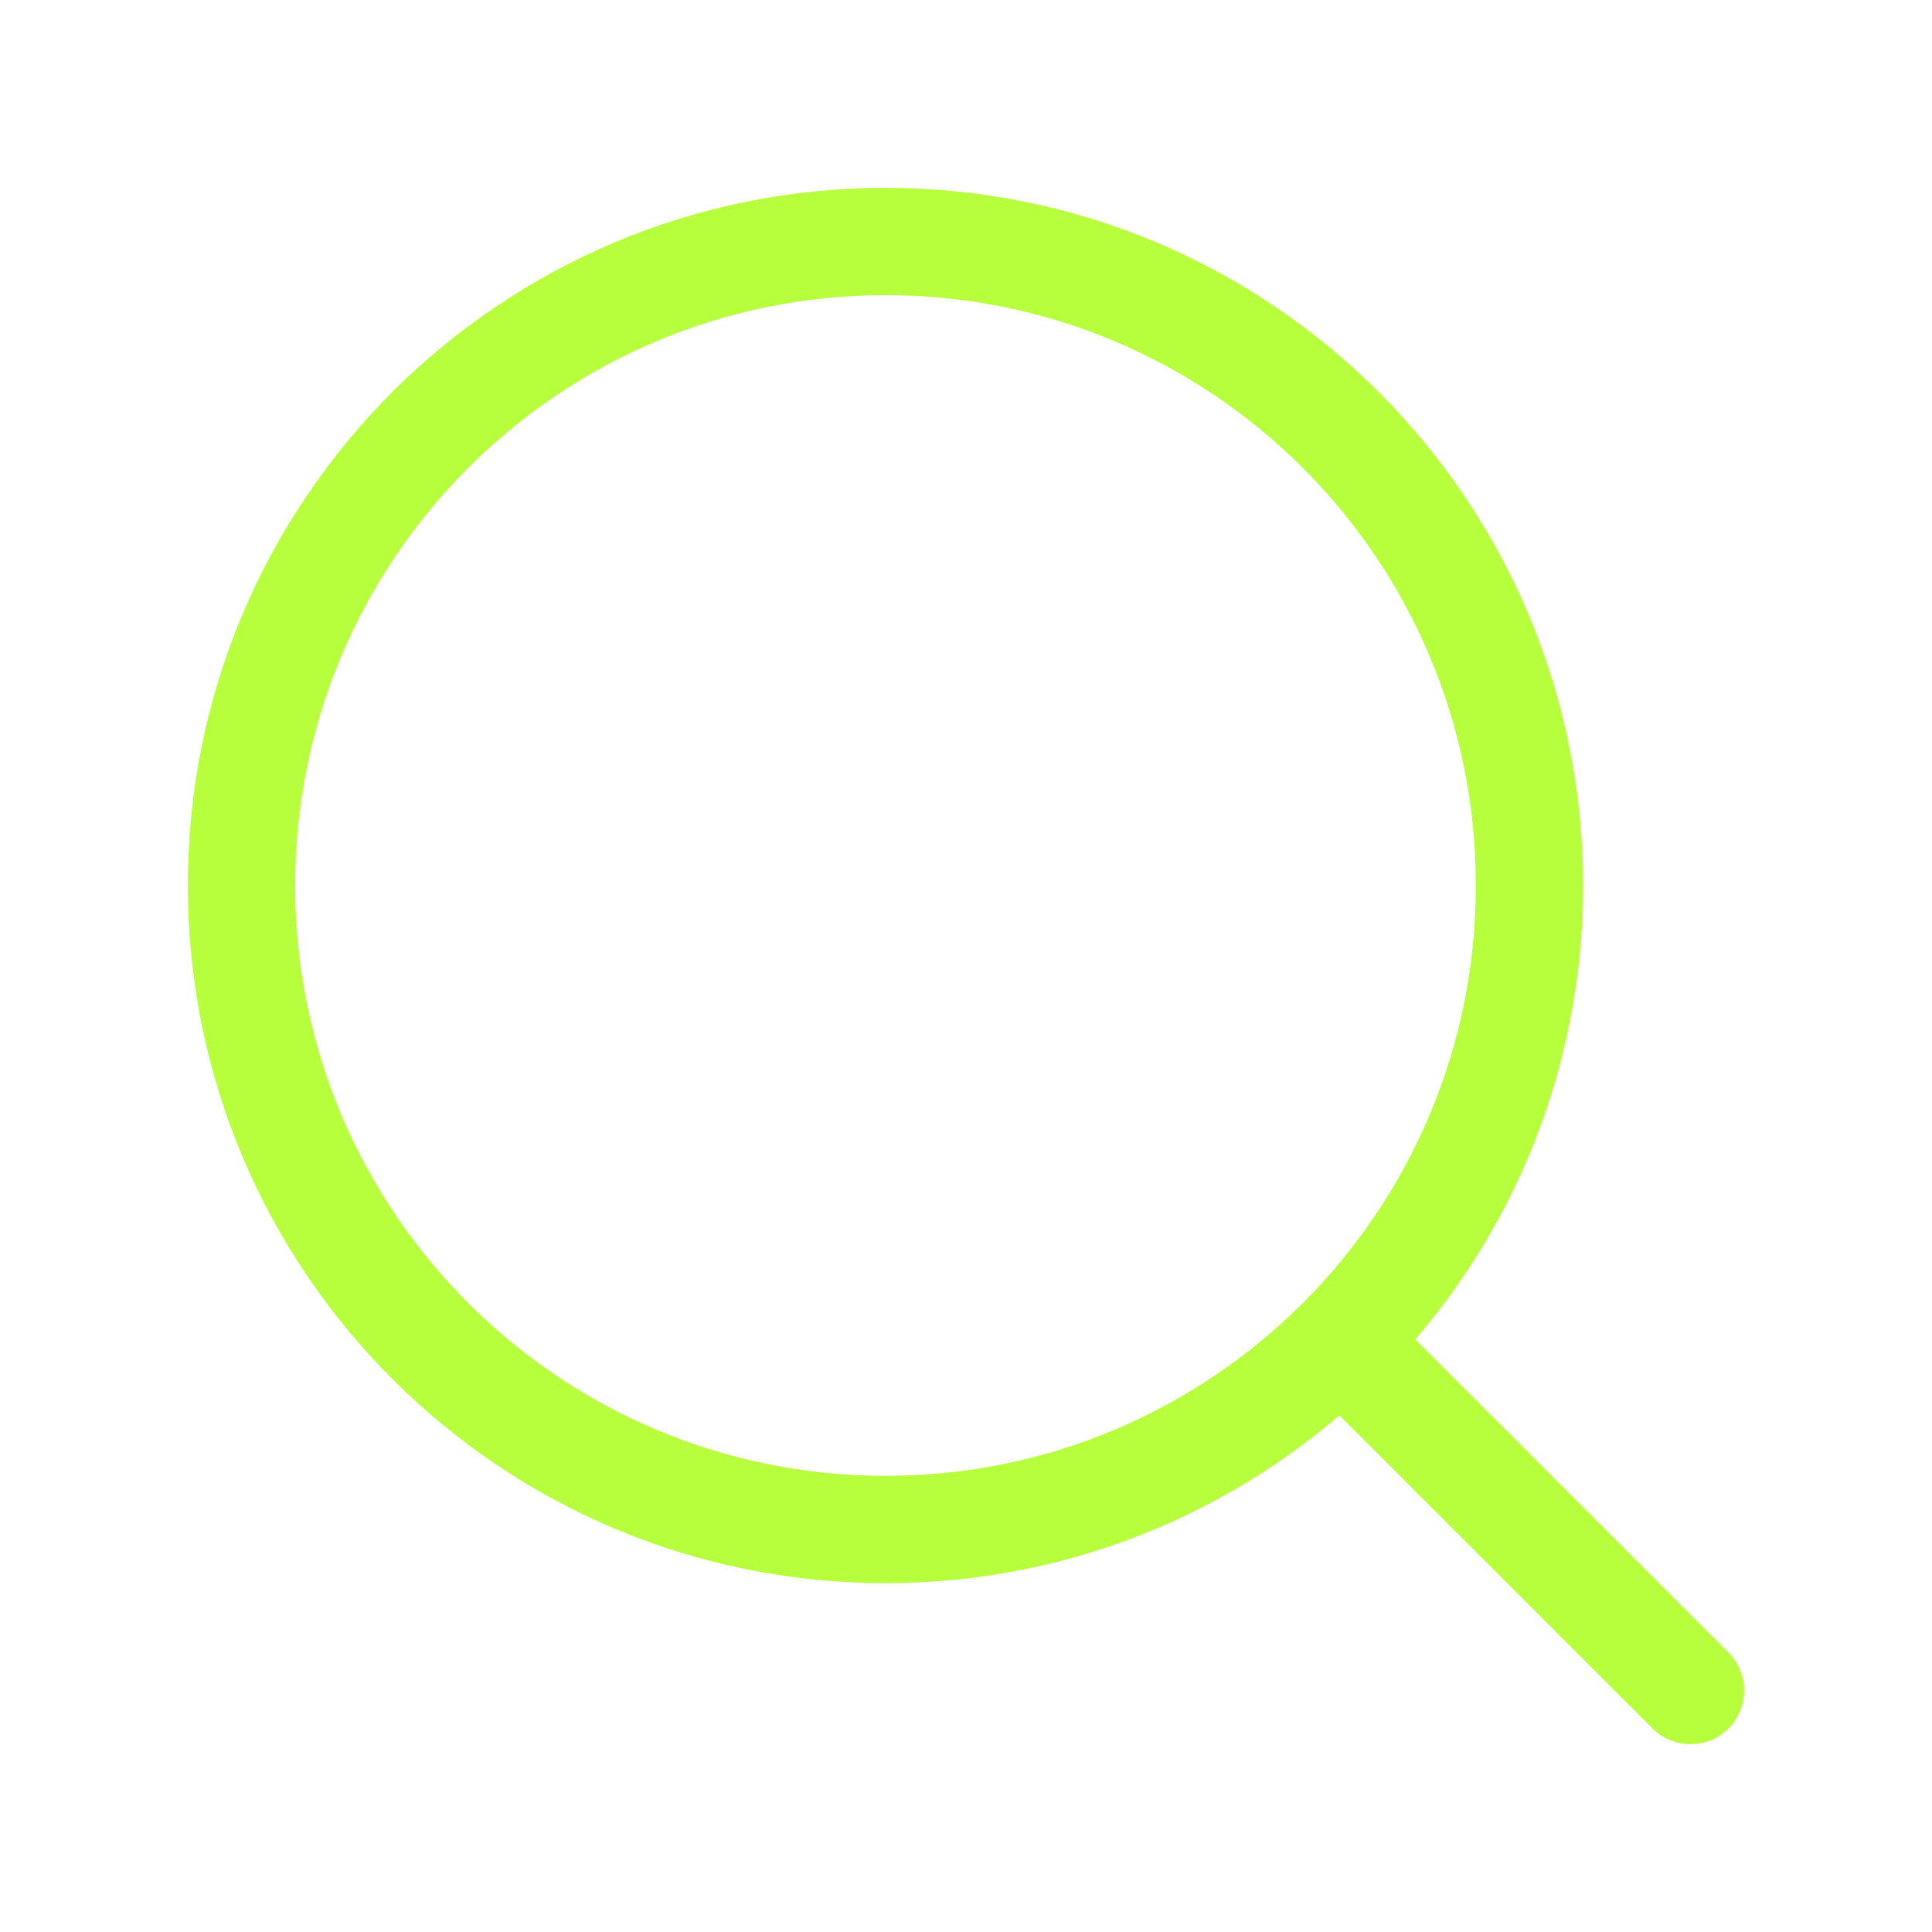
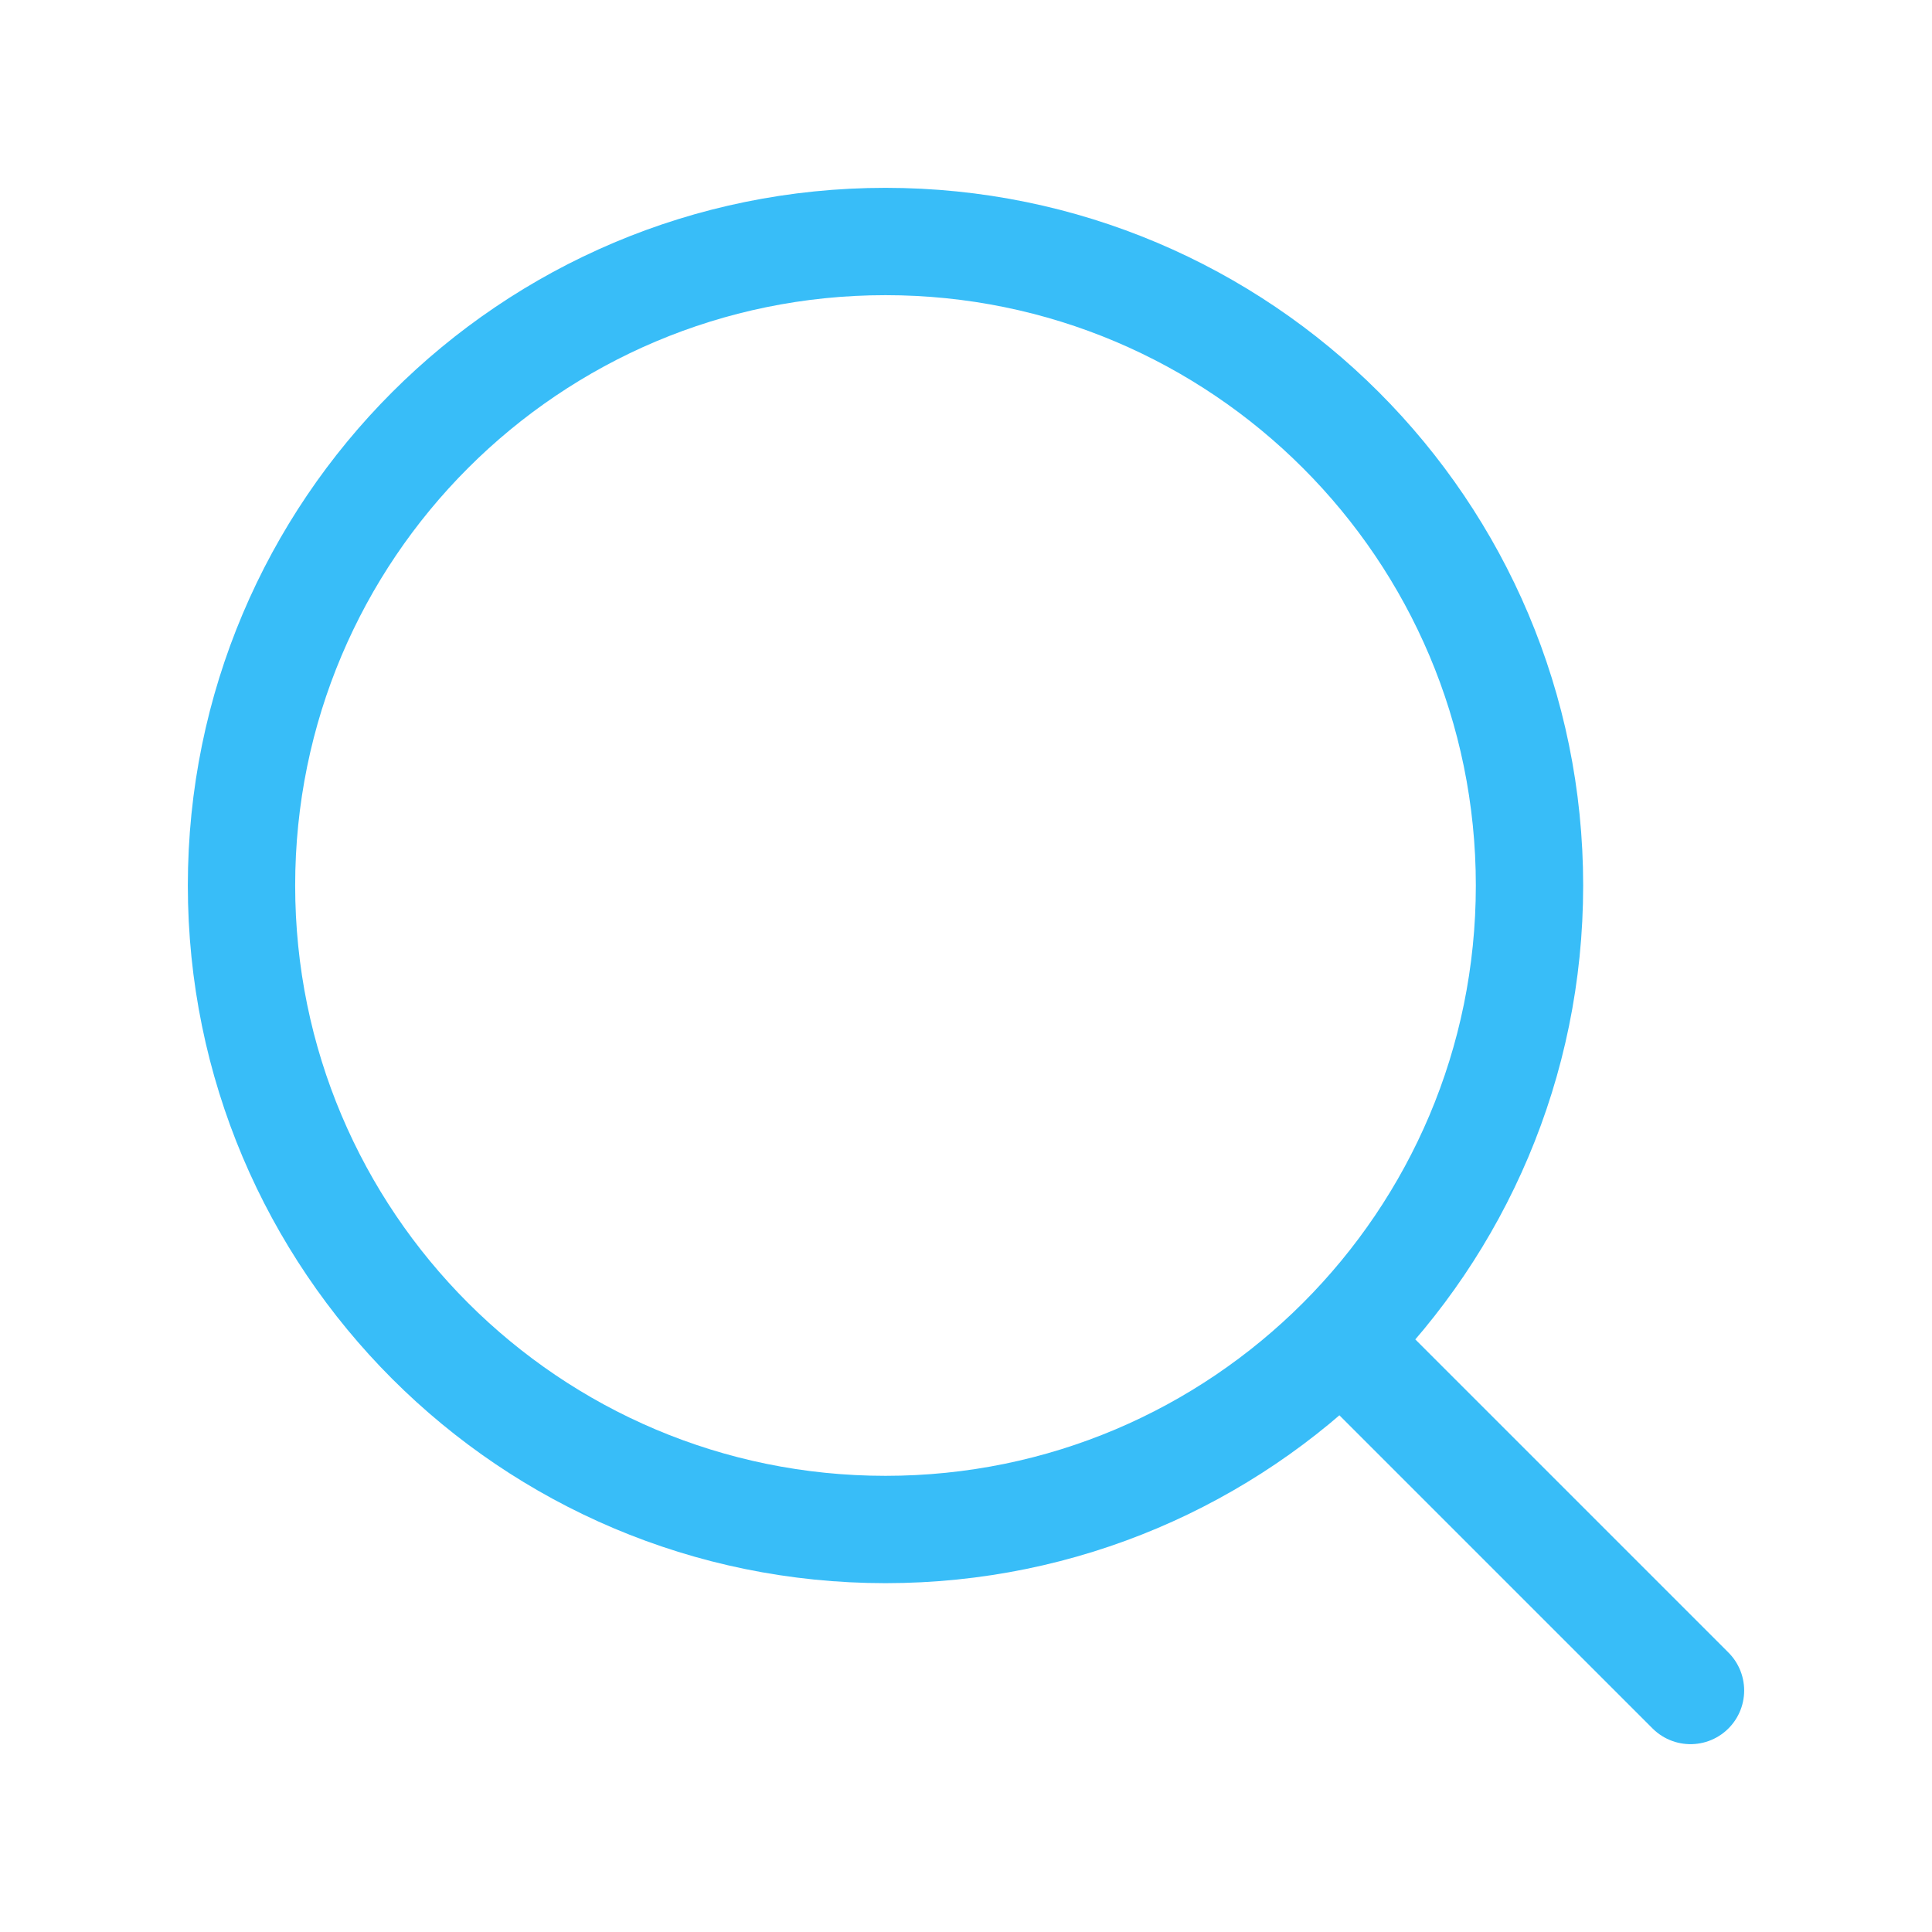
<svg xmlns="http://www.w3.org/2000/svg" preserveAspectRatio="none" overflow="visible" style="display: block;" width="18" height="18" viewBox="0 0 18 18" fill="none">
  <g id="search">
-     <path id="Vector" d="M15.75 15.75L12.495 12.495M14.25 8.25C14.25 11.564 11.564 14.25 8.25 14.25C4.936 14.25 2.25 11.564 2.25 8.25C2.25 4.936 4.936 2.25 8.25 2.25C11.564 2.25 14.25 4.936 14.25 8.25Z" stroke="#B7FF3C" stroke-linecap="round" />
+     <path id="Vector" d="M15.75 15.75L12.495 12.495M14.25 8.25C14.25 11.564 11.564 14.25 8.25 14.25C4.936 14.25 2.25 11.564 2.25 8.25C2.25 4.936 4.936 2.25 8.25 2.25C11.564 2.25 14.25 4.936 14.25 8.25Z" stroke="#38BDF8" stroke-linecap="round" />
  </g>
</svg>
